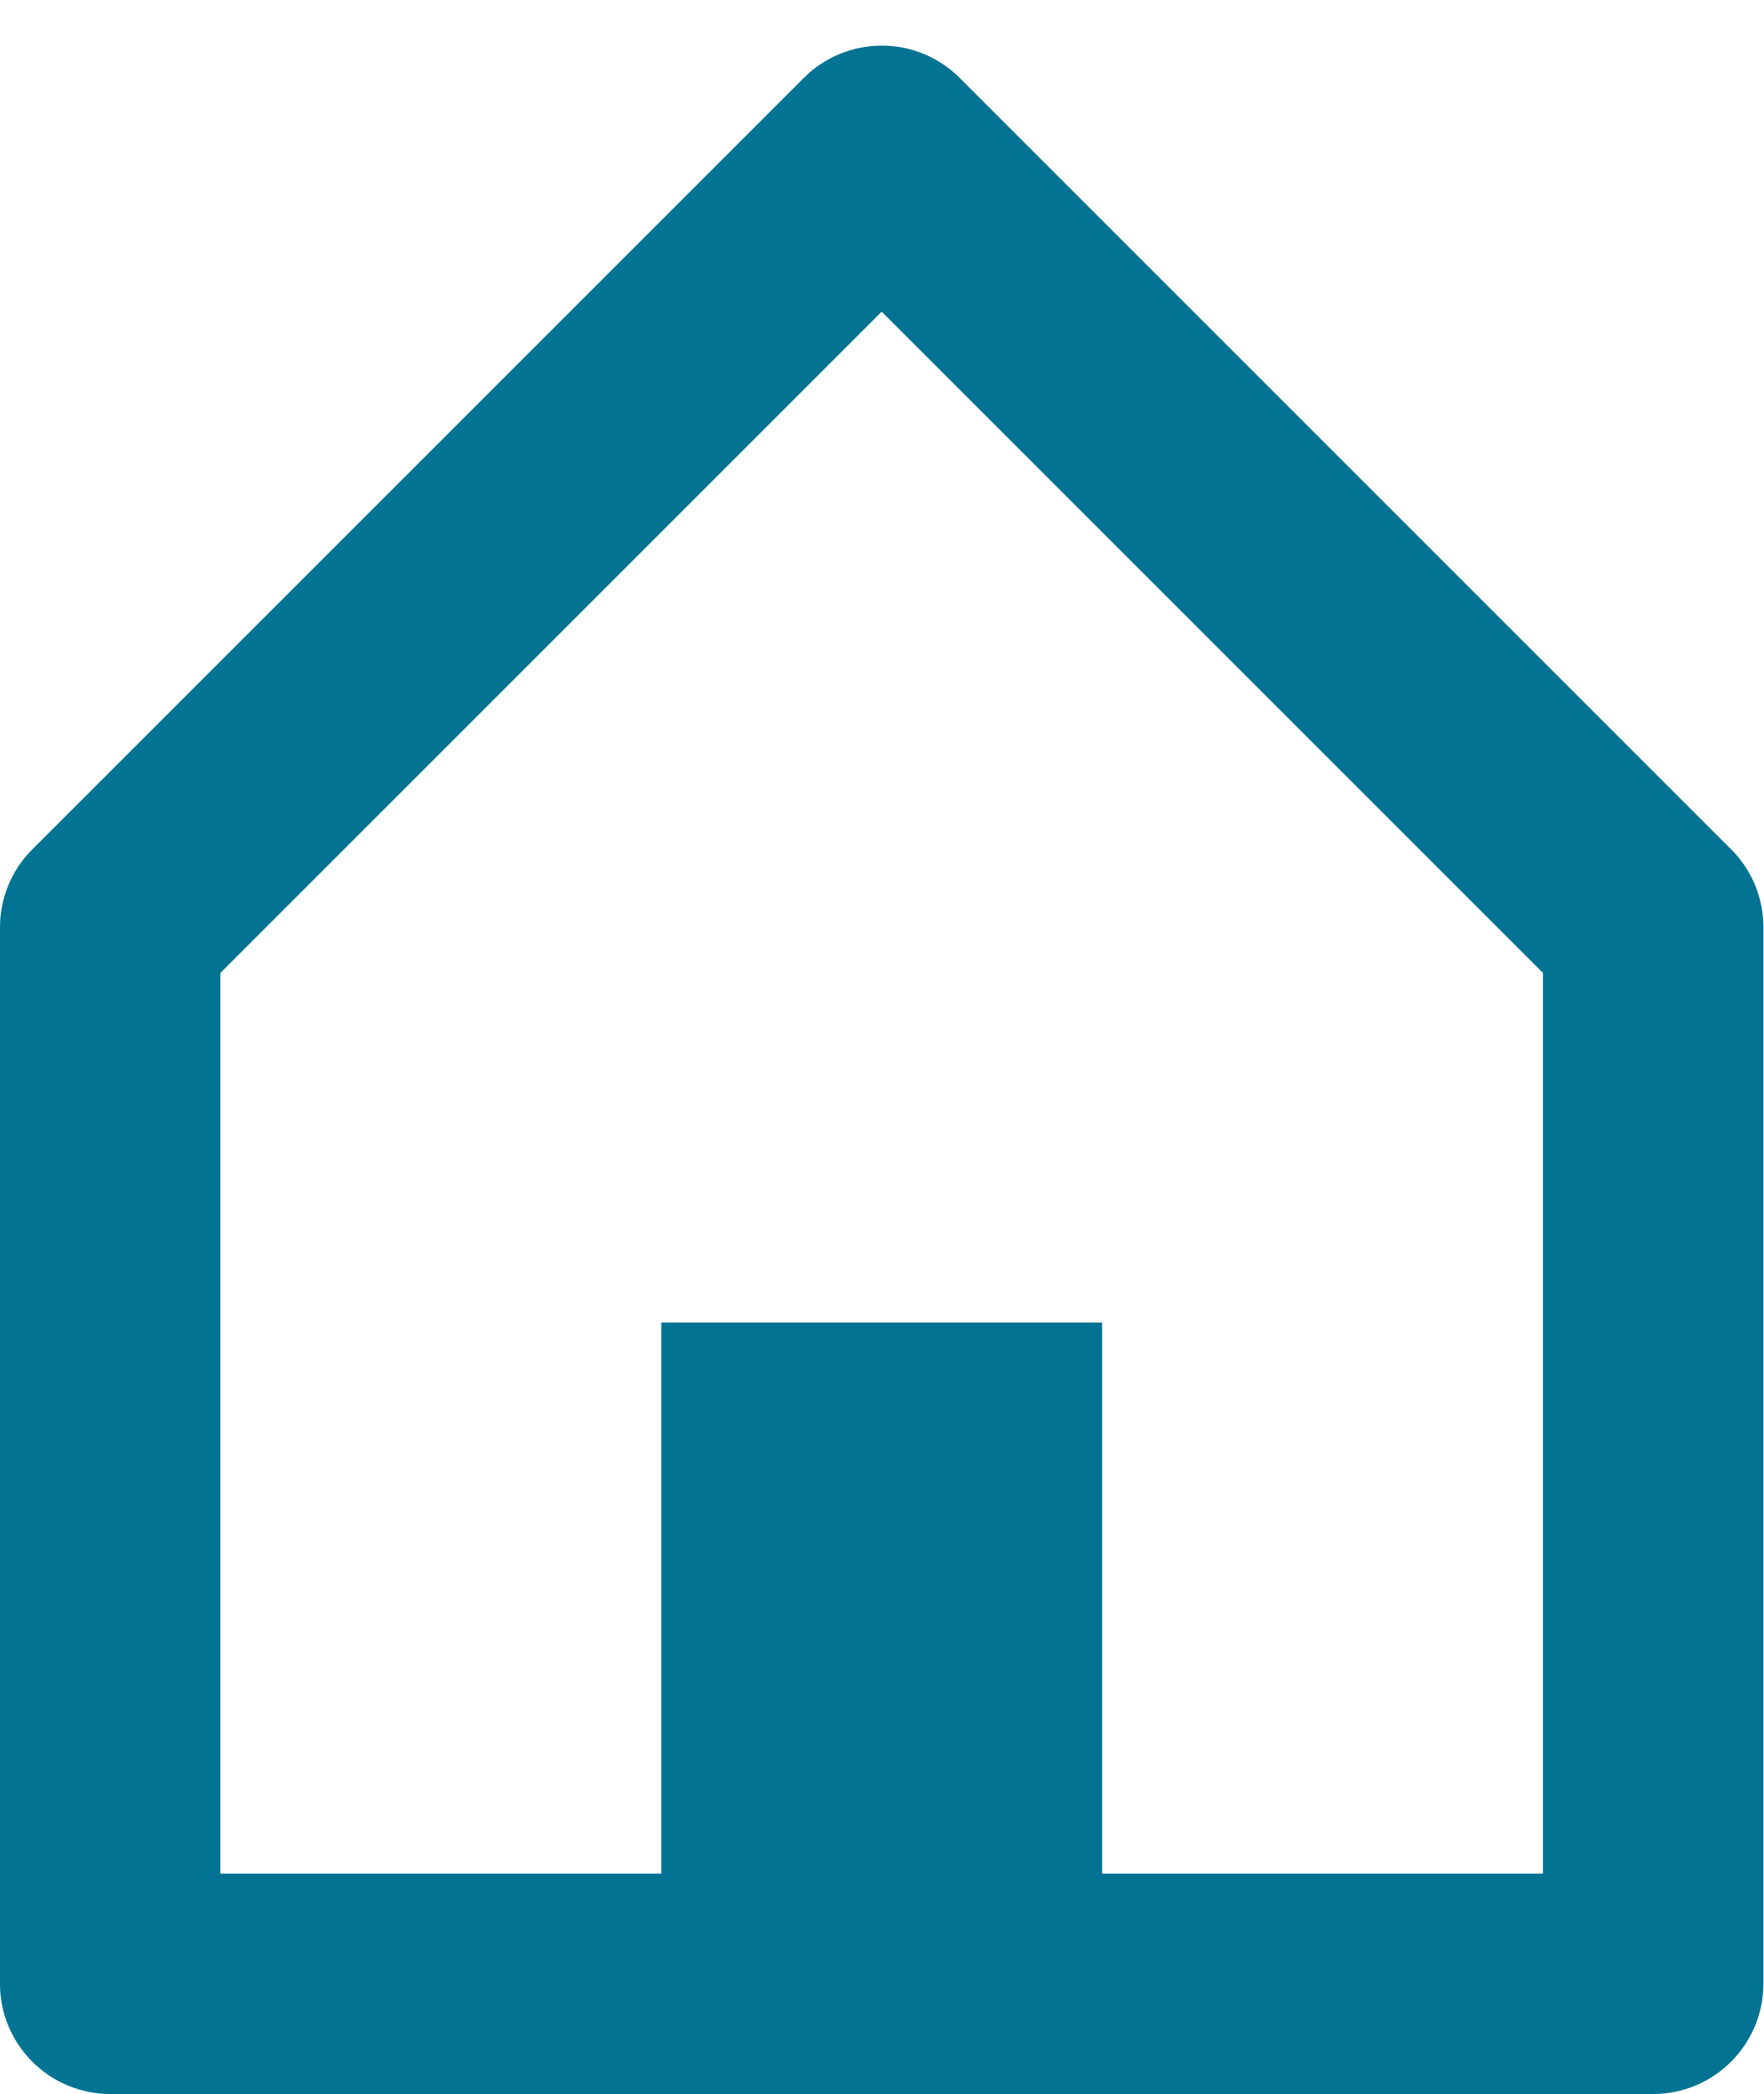
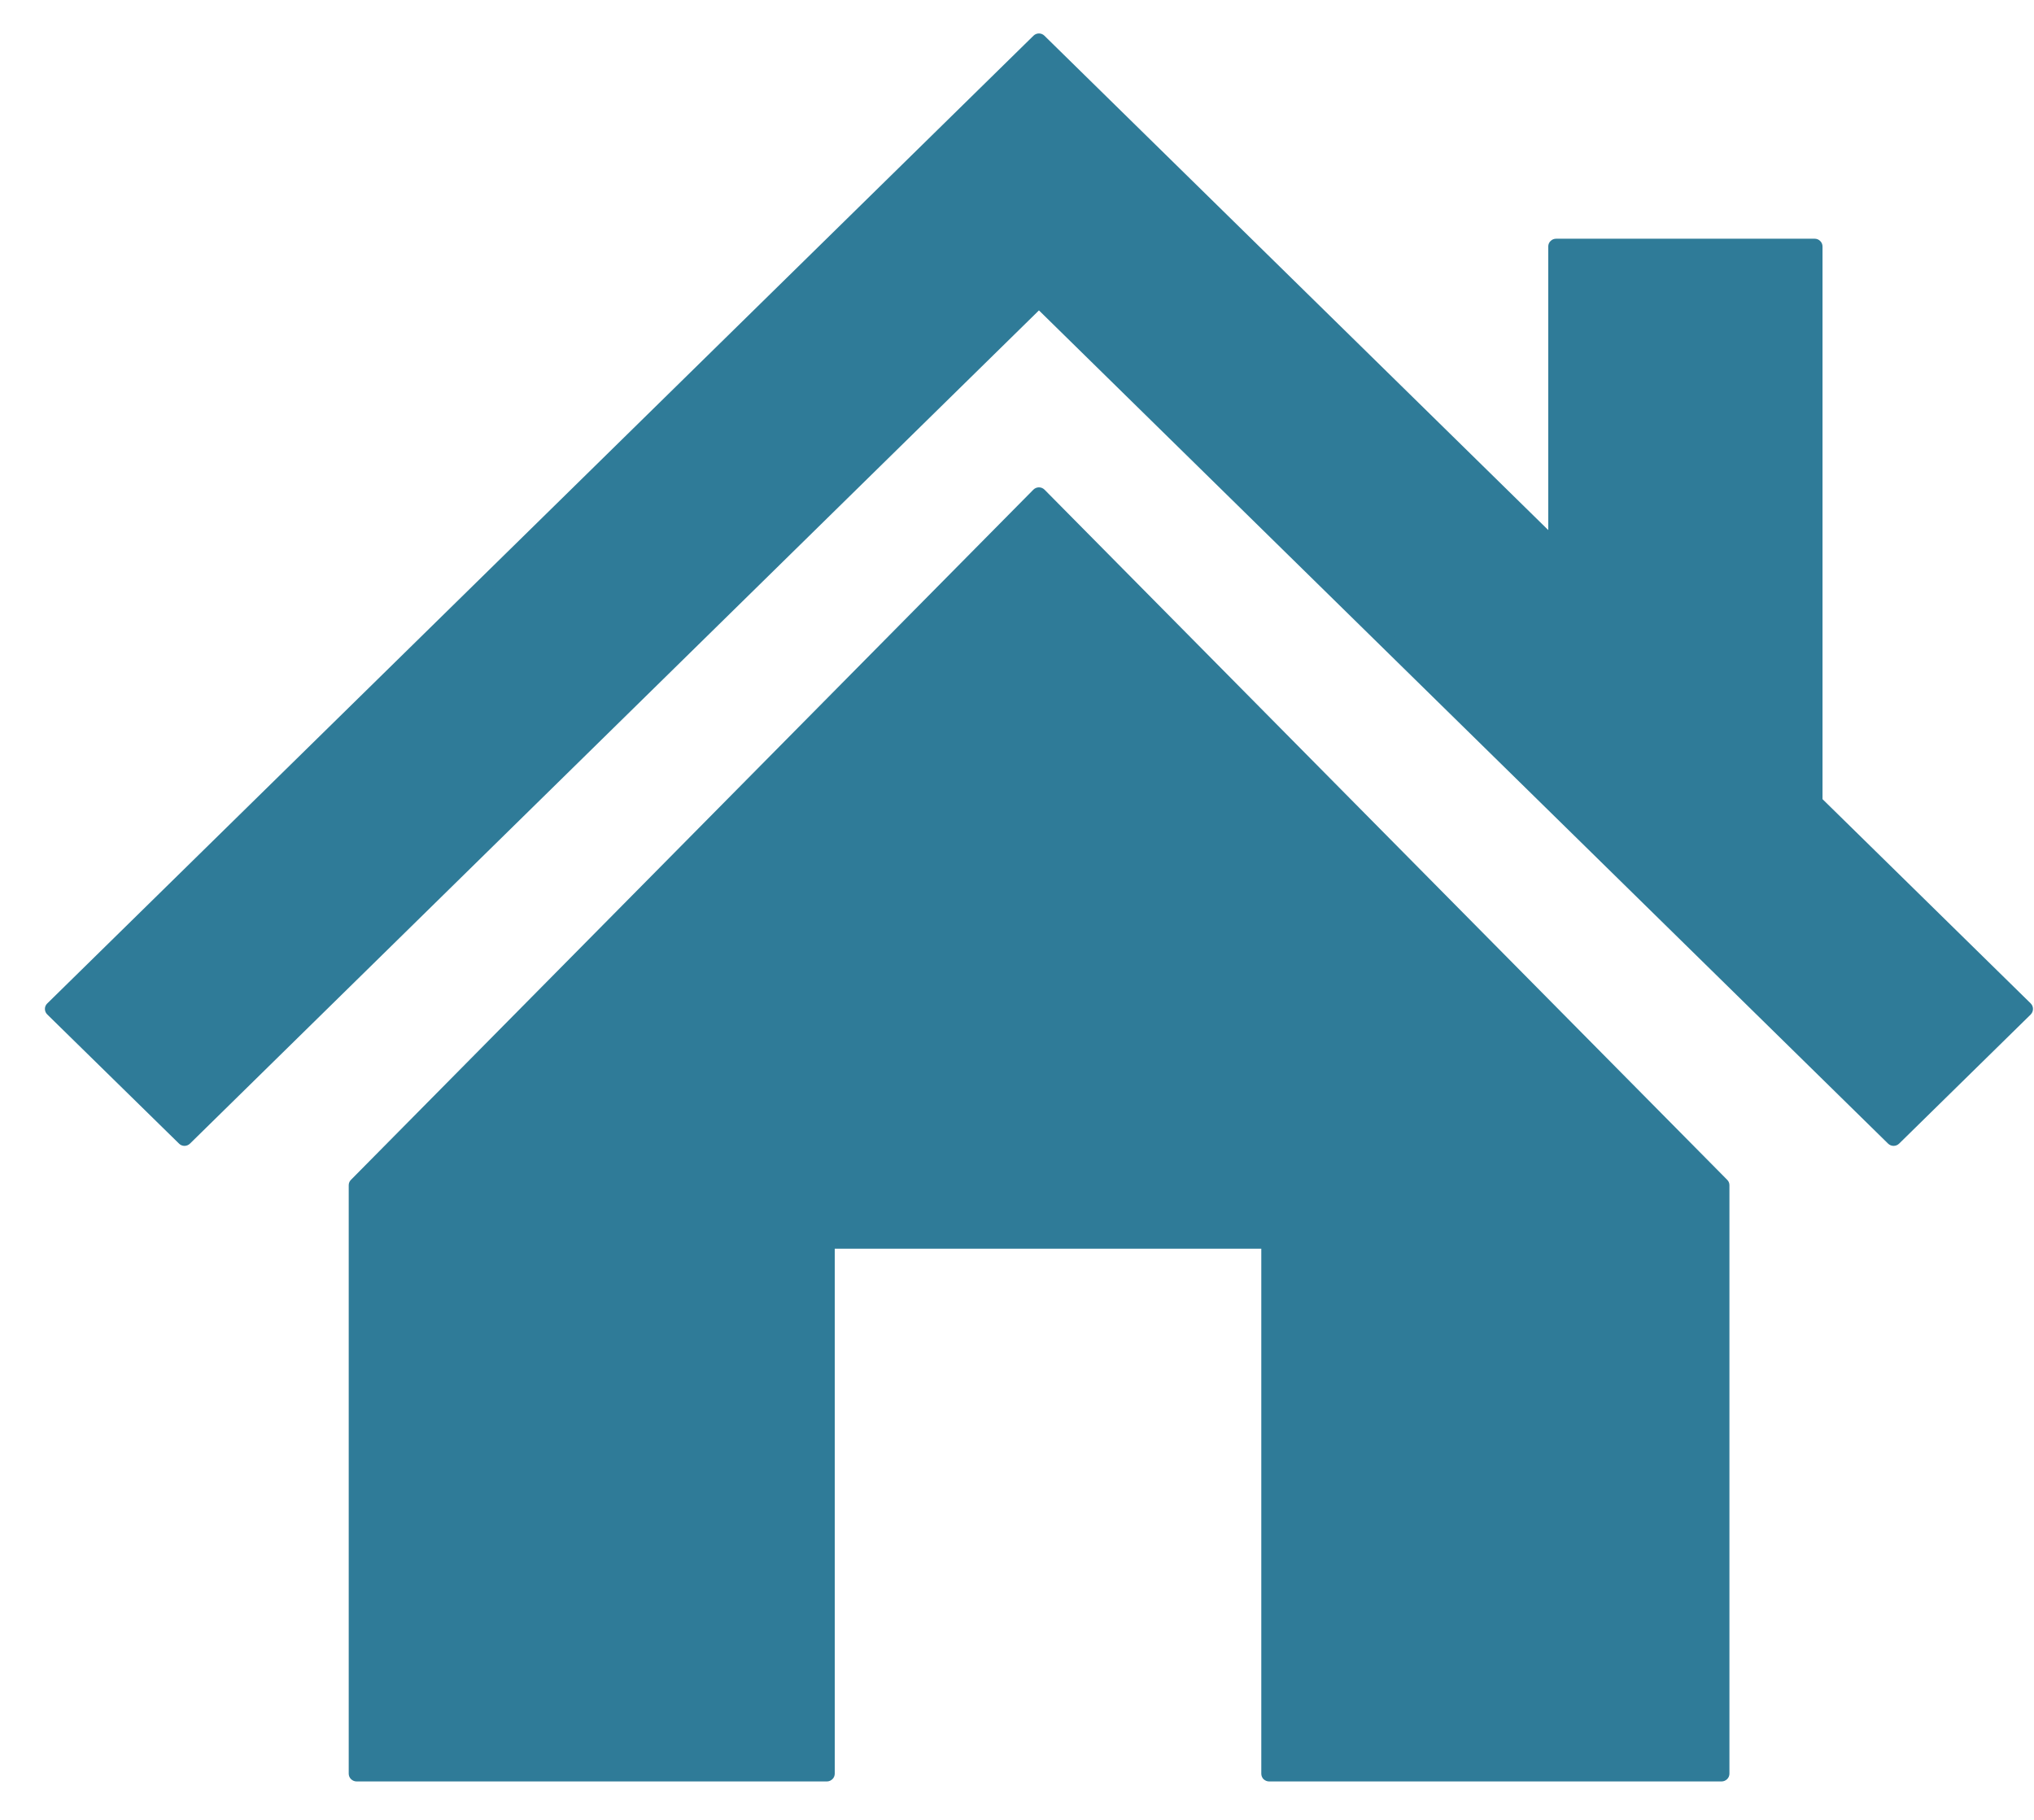
- <svg xmlns="http://www.w3.org/2000/svg" width="16" height="19" viewBox="0 0 16 19" fill="none">
-   <path d="M15 19H1C0.448 19 0 18.552 0 18V8.414C0 8.149 0.105 7.894 0.293 7.707L7.293 0.707C7.481 0.519 7.735 0.414 8.001 0.414C8.266 0.414 8.52 0.519 8.708 0.707L15.708 7.707C15.896 7.894 16.001 8.149 16 8.414V18C16 18.552 15.552 19 15 19ZM6 12H10V17H14V8.828L8 2.828L2 8.828V17H6V12Z" fill="#037394" />
+ <svg xmlns="http://www.w3.org/2000/svg" width="38" height="34" viewBox="0 0 38 34" fill="none">
+   <path d="M33.903 14.989V4.604H29.072V10.249L19.41 0.769L0.985 18.849L3.447 21.263L19.41 5.597L35.378 21.263L37.837 18.849L33.903 14.989Z" fill="#2F7B98" />
+   <path d="M33.903 14.99H34.049V4.605C34.049 4.567 34.034 4.53 34.006 4.503C33.979 4.475 33.942 4.46 33.903 4.46H29.072C29.033 4.46 28.995 4.475 28.968 4.503C28.941 4.528 28.925 4.567 28.925 4.605V9.903L19.512 0.667C19.456 0.611 19.364 0.611 19.308 0.667L0.883 18.747C0.854 18.774 0.839 18.811 0.839 18.849C0.839 18.888 0.854 18.925 0.883 18.953L3.345 21.366C3.401 21.422 3.491 21.422 3.549 21.366L19.41 5.799L35.274 21.366C35.332 21.422 35.422 21.422 35.48 21.366L37.939 18.953C37.966 18.925 37.981 18.888 37.981 18.849C37.981 18.811 37.966 18.774 37.939 18.747L34.005 14.887L33.903 14.99H34.049H33.903L33.8 15.092L37.629 18.849L35.378 21.061L19.512 5.493C19.456 5.438 19.364 5.438 19.308 5.493L3.447 21.061L1.192 18.849L19.41 0.973L28.97 10.353C29.01 10.393 29.073 10.405 29.128 10.383C29.182 10.36 29.216 10.307 29.216 10.249V4.749H33.756V14.99C33.756 15.029 33.773 15.065 33.8 15.092L33.903 14.99Z" fill="#2F7B98" />
+   <path d="M6.662 22.143V33.137H15.449V23.186H23.708V33.137H32.164V22.143L19.41 9.25L6.662 22.143Z" fill="#2F7B98" />
+   <path d="M6.661 22.143H6.515V33.137C6.515 33.175 6.53 33.212 6.558 33.239C6.585 33.265 6.622 33.282 6.661 33.282H15.449C15.488 33.282 15.525 33.265 15.552 33.239C15.58 33.212 15.595 33.175 15.595 33.137V23.329H23.564V33.137C23.564 33.175 23.579 33.212 23.605 33.239C23.633 33.265 23.671 33.282 23.708 33.282H32.164C32.203 33.282 32.24 33.265 32.267 33.239C32.295 33.212 32.31 33.175 32.31 33.137V22.143C32.31 22.104 32.295 22.068 32.267 22.041L19.514 9.148C19.487 9.121 19.449 9.105 19.41 9.105C19.371 9.105 19.333 9.121 19.306 9.148L6.558 22.041C6.53 22.068 6.515 22.104 6.515 22.143H6.661L6.765 22.244L19.41 9.456L32.019 22.201V32.993H23.855V23.186C23.855 23.147 23.839 23.11 23.812 23.082C23.785 23.057 23.747 23.042 23.708 23.042H15.449C15.411 23.042 15.374 23.057 15.347 23.082C15.319 23.11 15.304 23.147 15.304 23.186V32.993H6.808V22.143H6.661L6.765 22.244L6.661 22.143Z" fill="#2F7B98" />
</svg>
